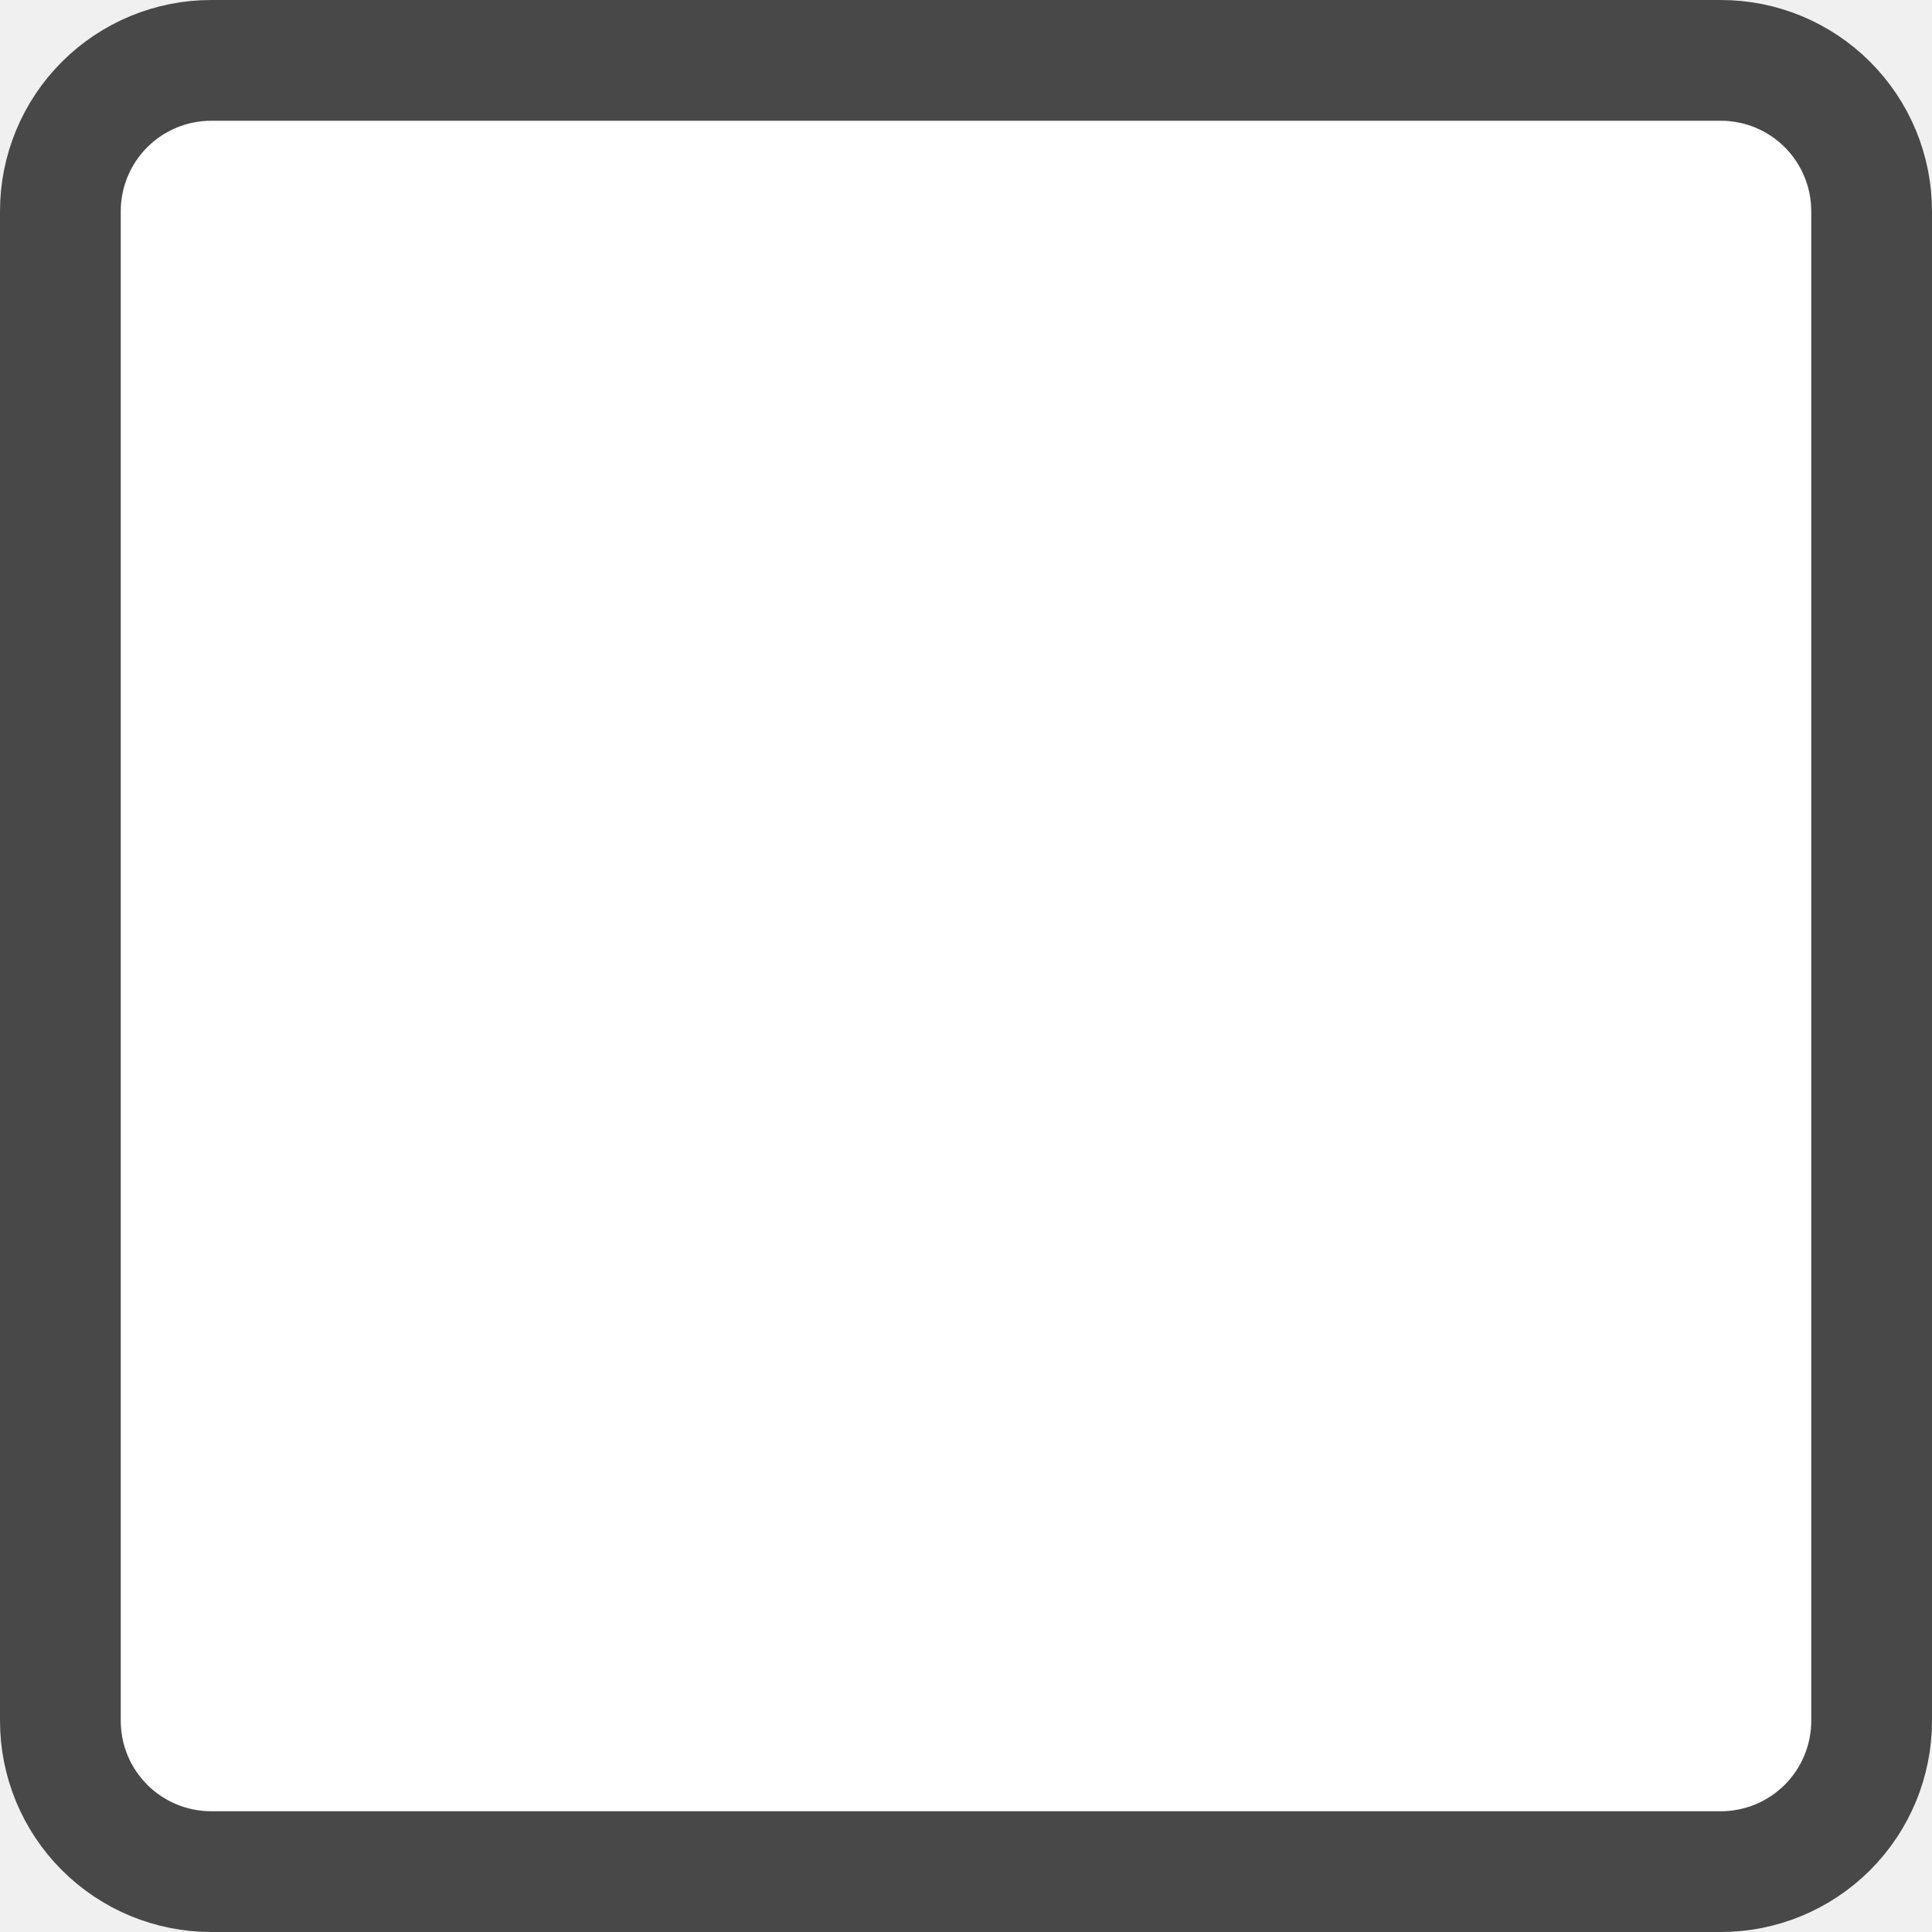
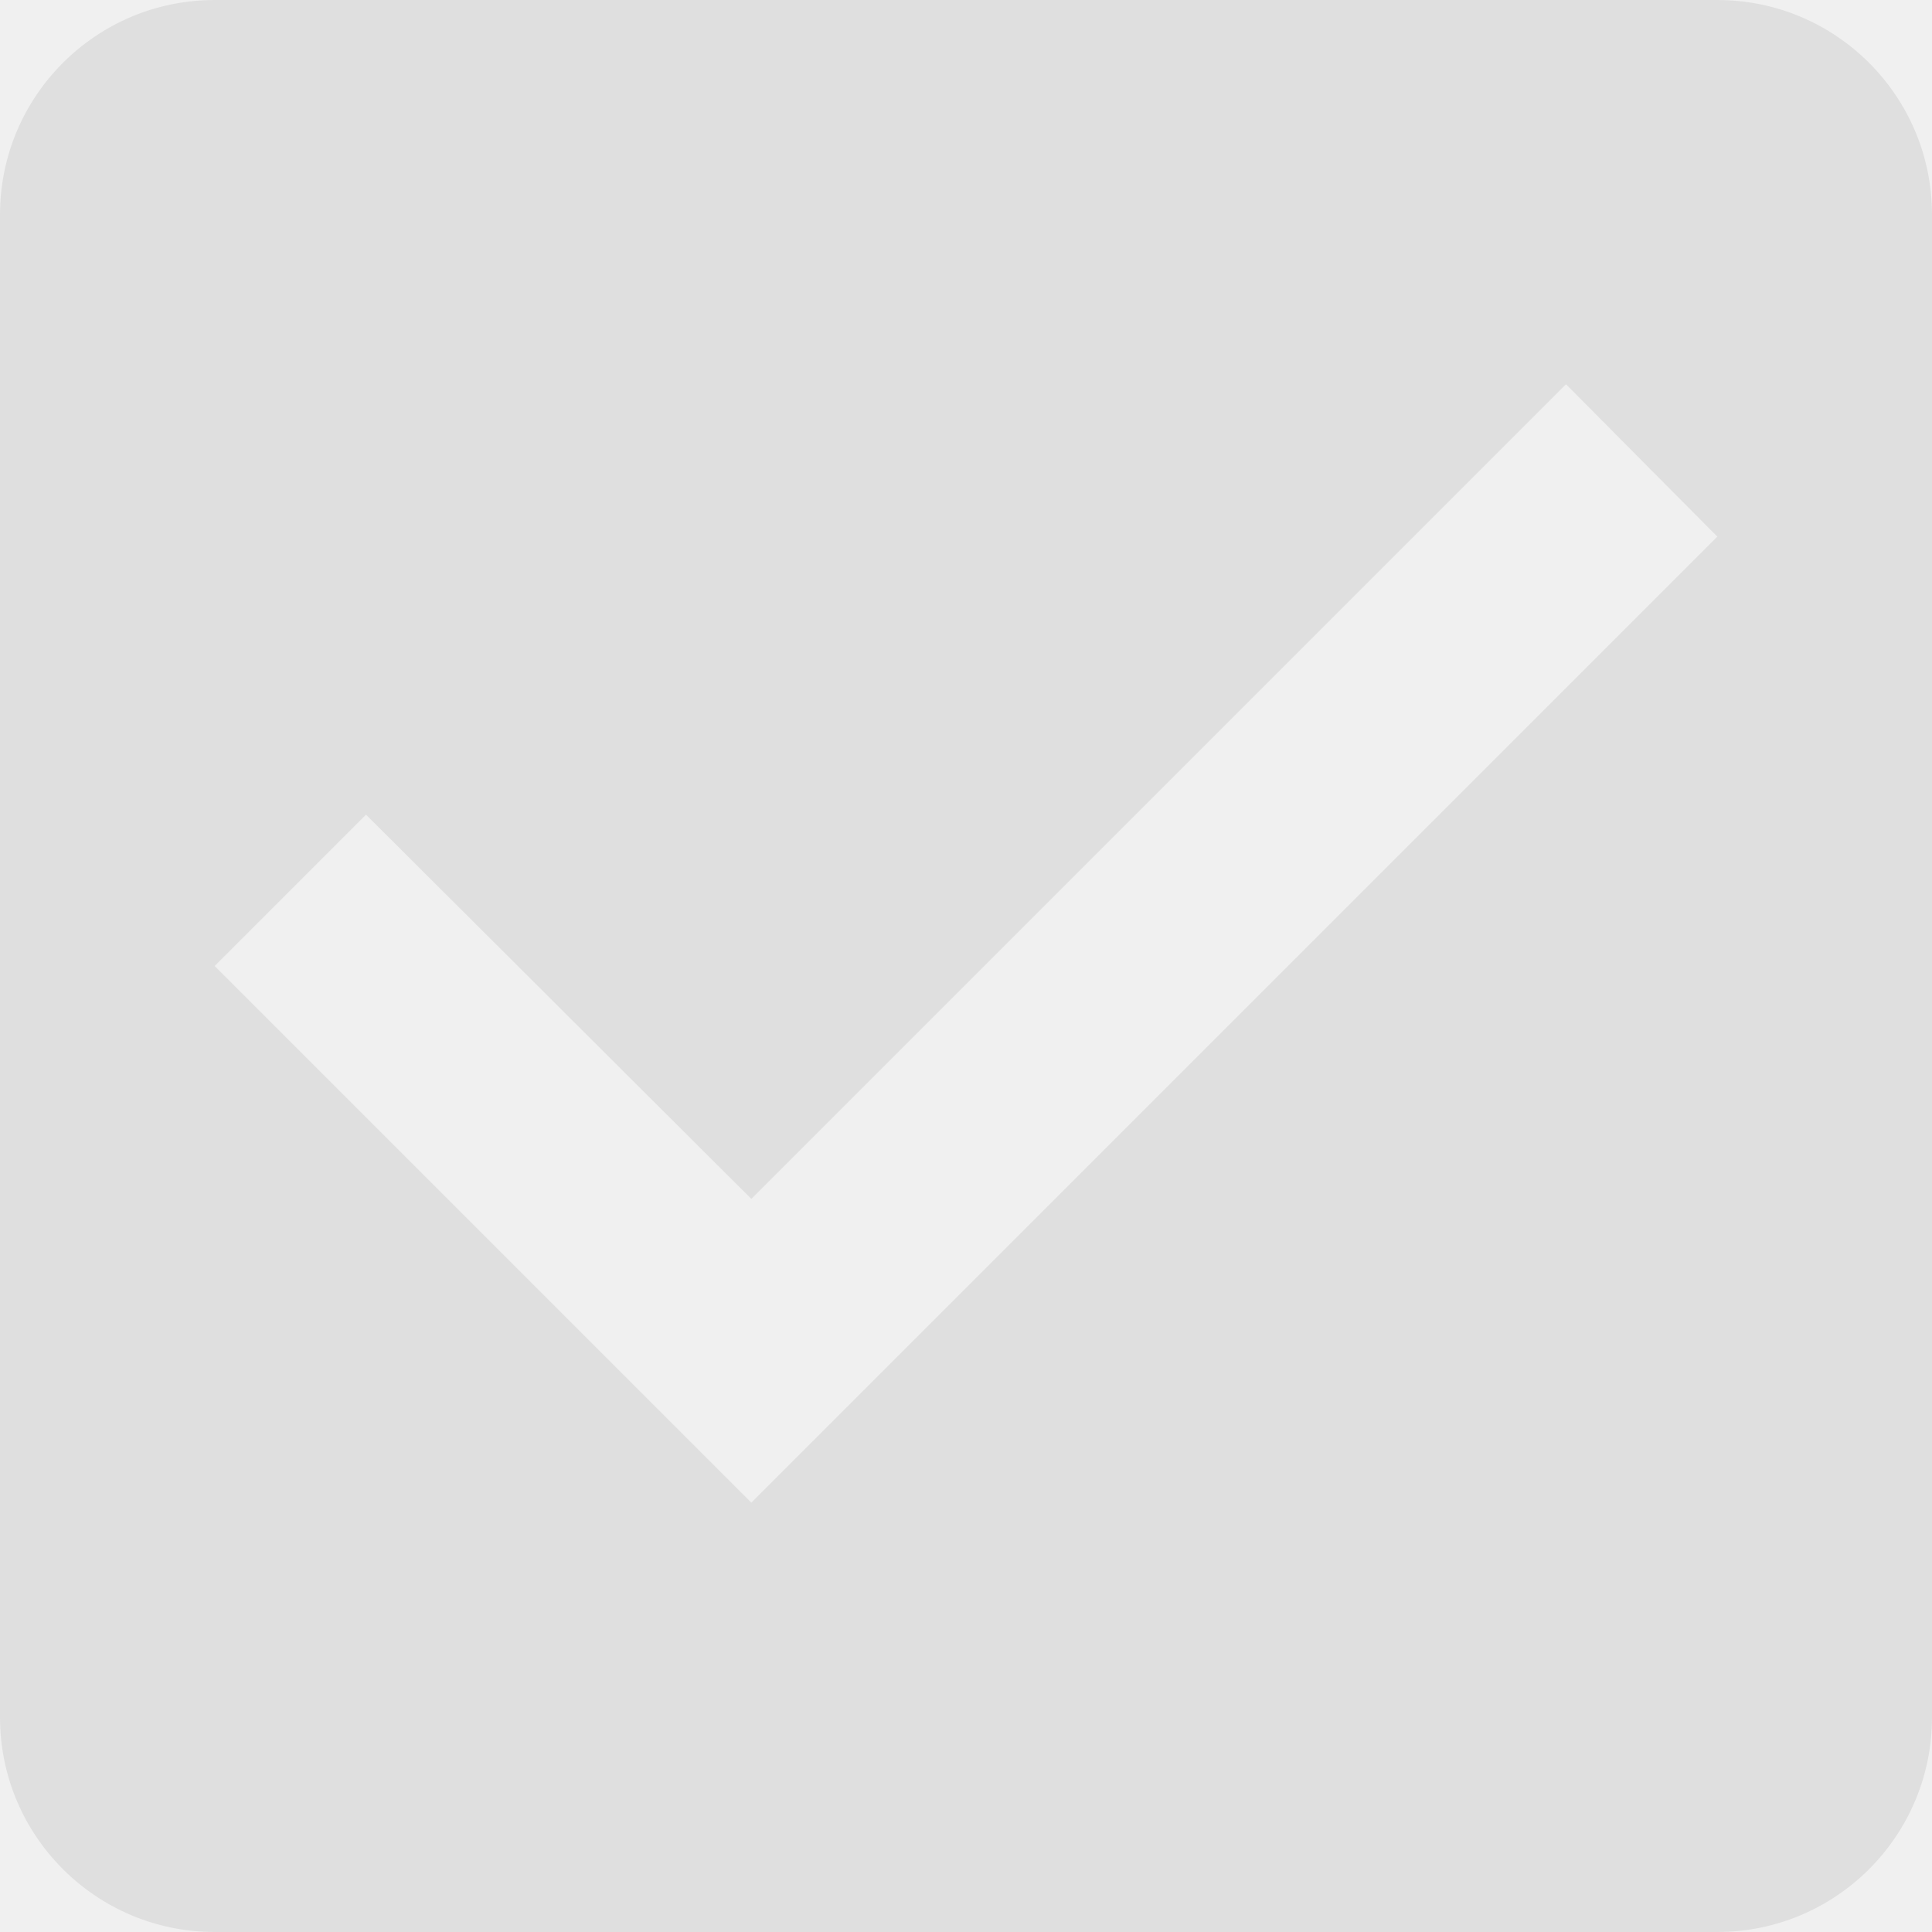
- <svg xmlns="http://www.w3.org/2000/svg" width="16" height="16" viewBox="0 0 16 16">
-   <path id="Icon_ionic-ios-checkbox" data-name="Icon ionic-ios-checkbox" d="M16.25,2.5H3.75A1.249,1.249,0,0,0,2.5,3.75v12.5A1.249,1.249,0,0,0,3.75,17.5h12.5a1.249,1.249,0,0,0,1.25-1.25V3.75A1.249,1.249,0,0,0,16.25,2.5Z" transform="translate(-2 -2)" fill="#fff" stroke="#484848" stroke-width="1" />
+ <svg xmlns="http://www.w3.org/2000/svg" width="18" height="18" viewBox="0 0 18 18">
+   <path id="ic_check_box_24px" d="M19,3H5A2,2,0,0,0,3,5V19a2,2,0,0,0,2,2H19a2,2,0,0,0,2-2V5A2,2,0,0,0,19,3ZM10,17,5,12l1.41-1.41L10,14.17l7.59-7.59L19,8Z" transform="translate(-3 -3)" fill="rgba(72,72,72,0.1)" />
</svg>
